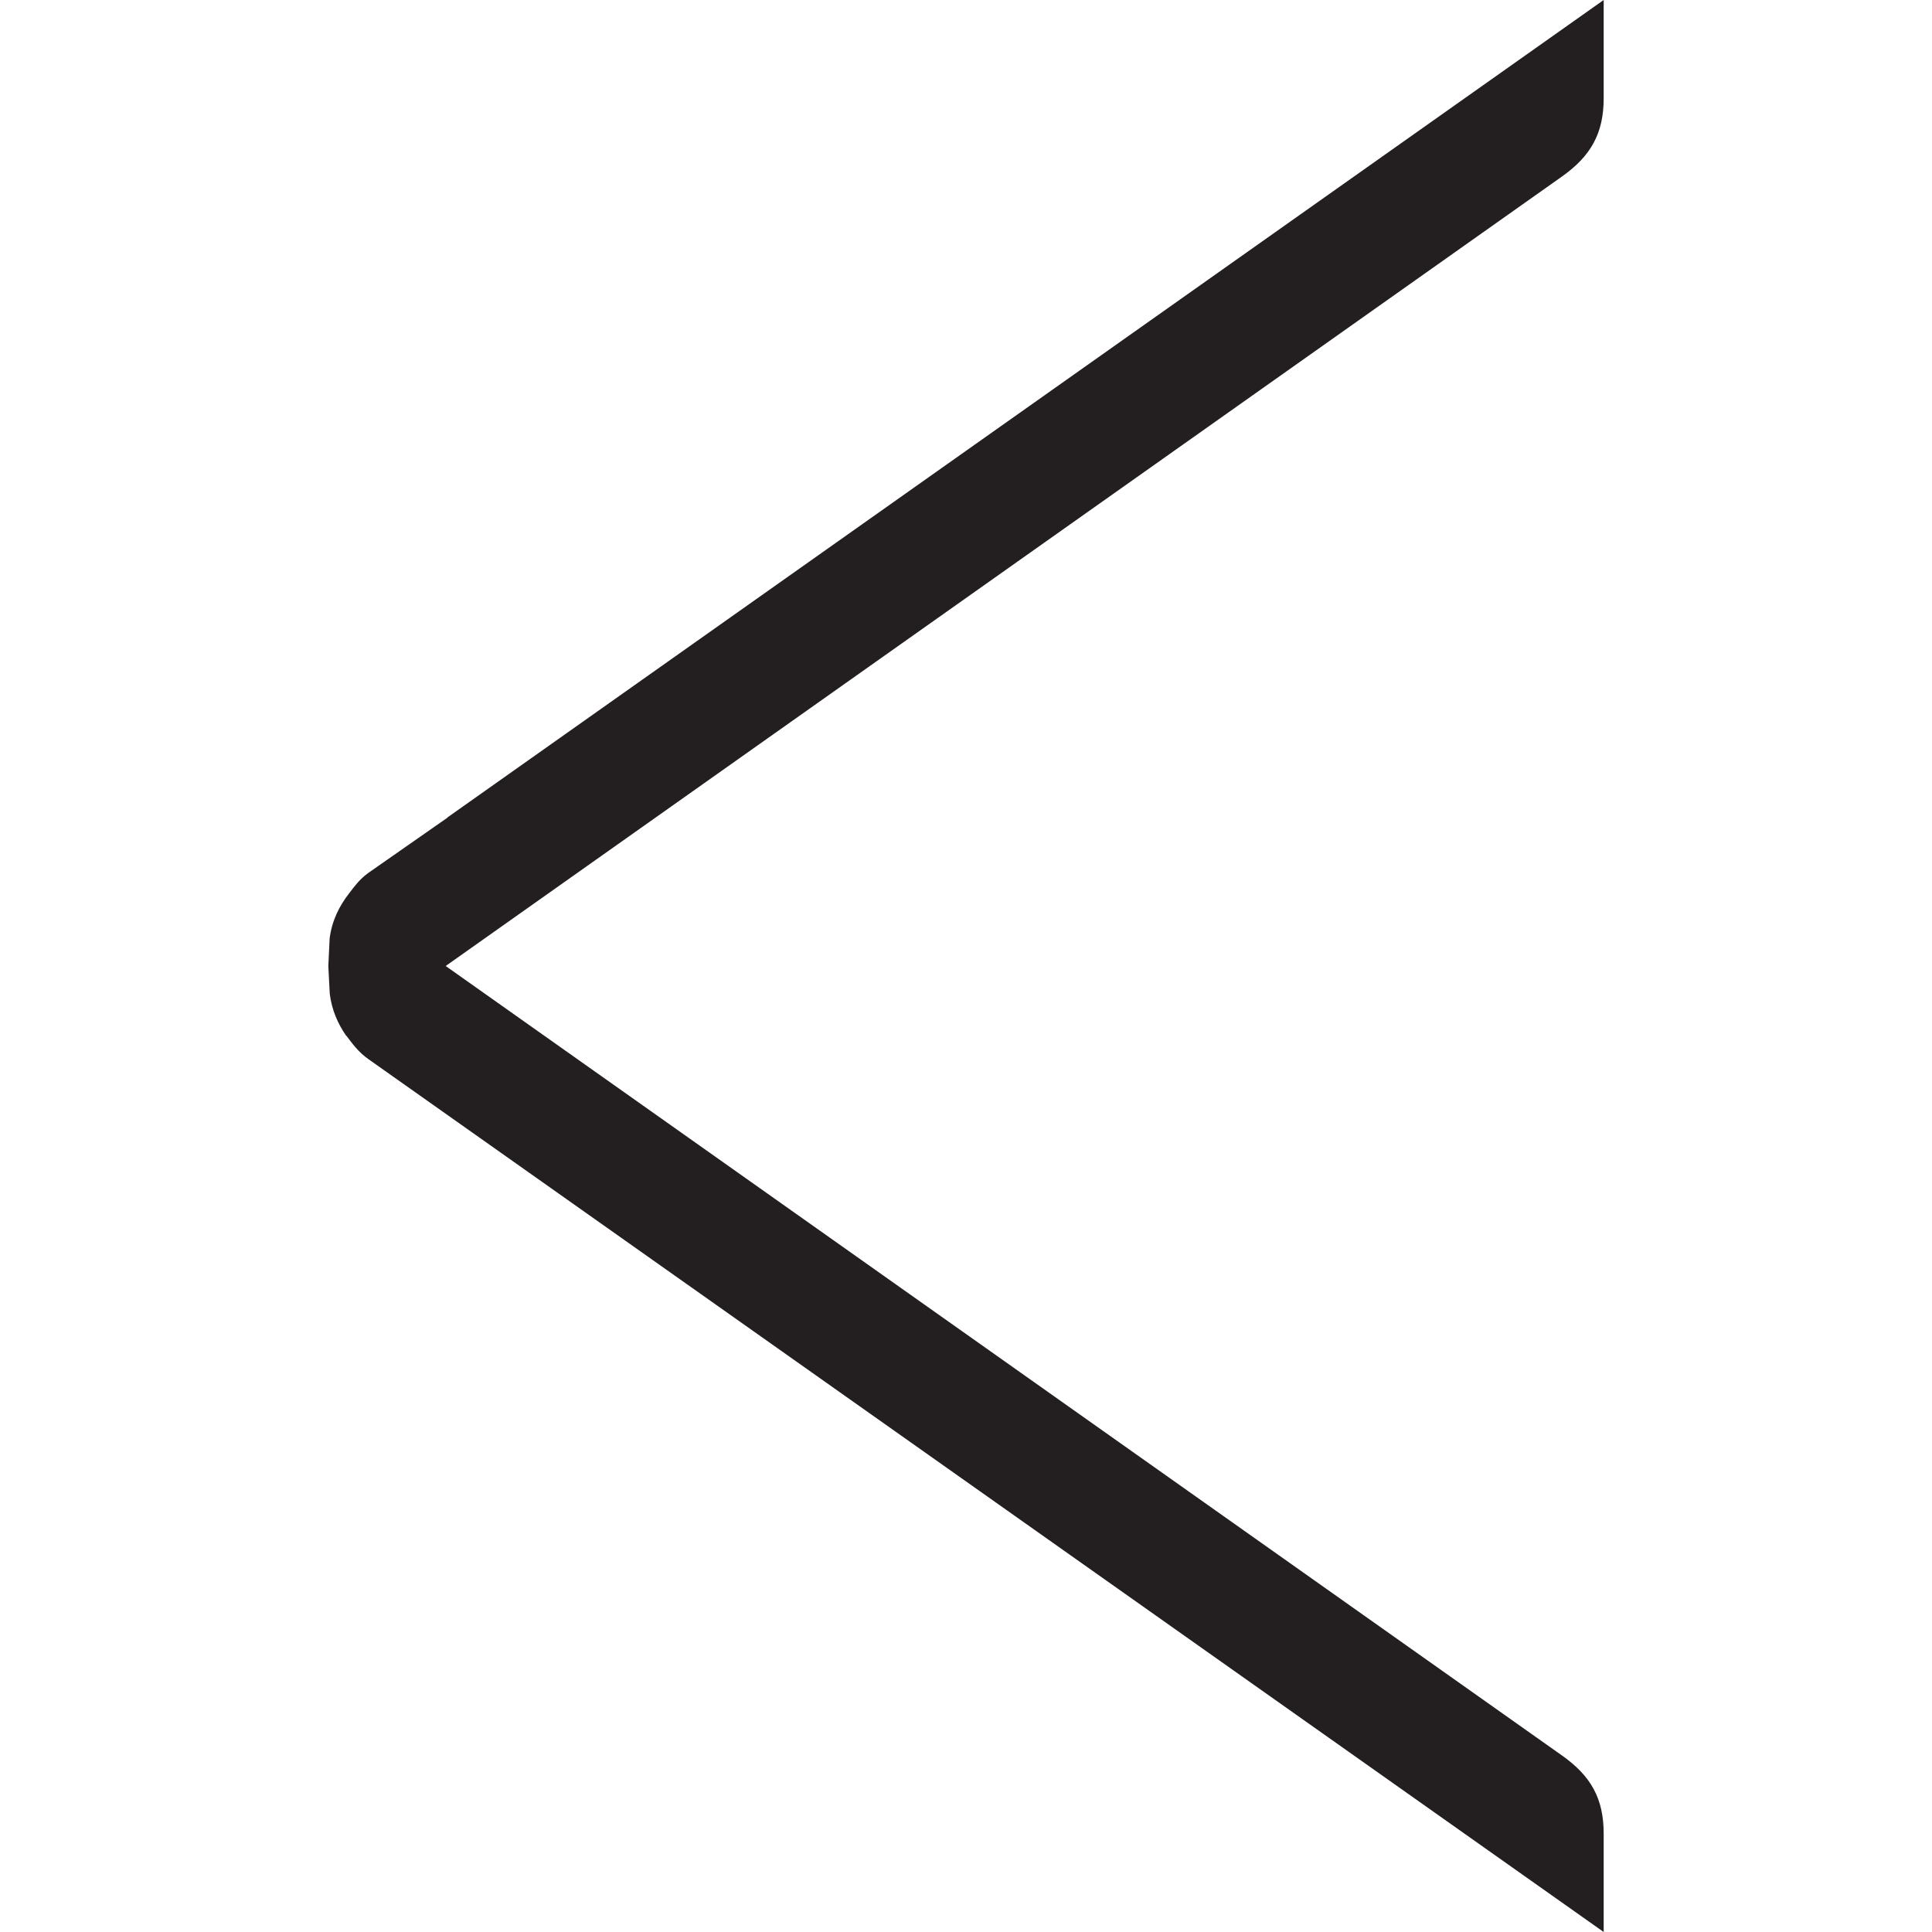
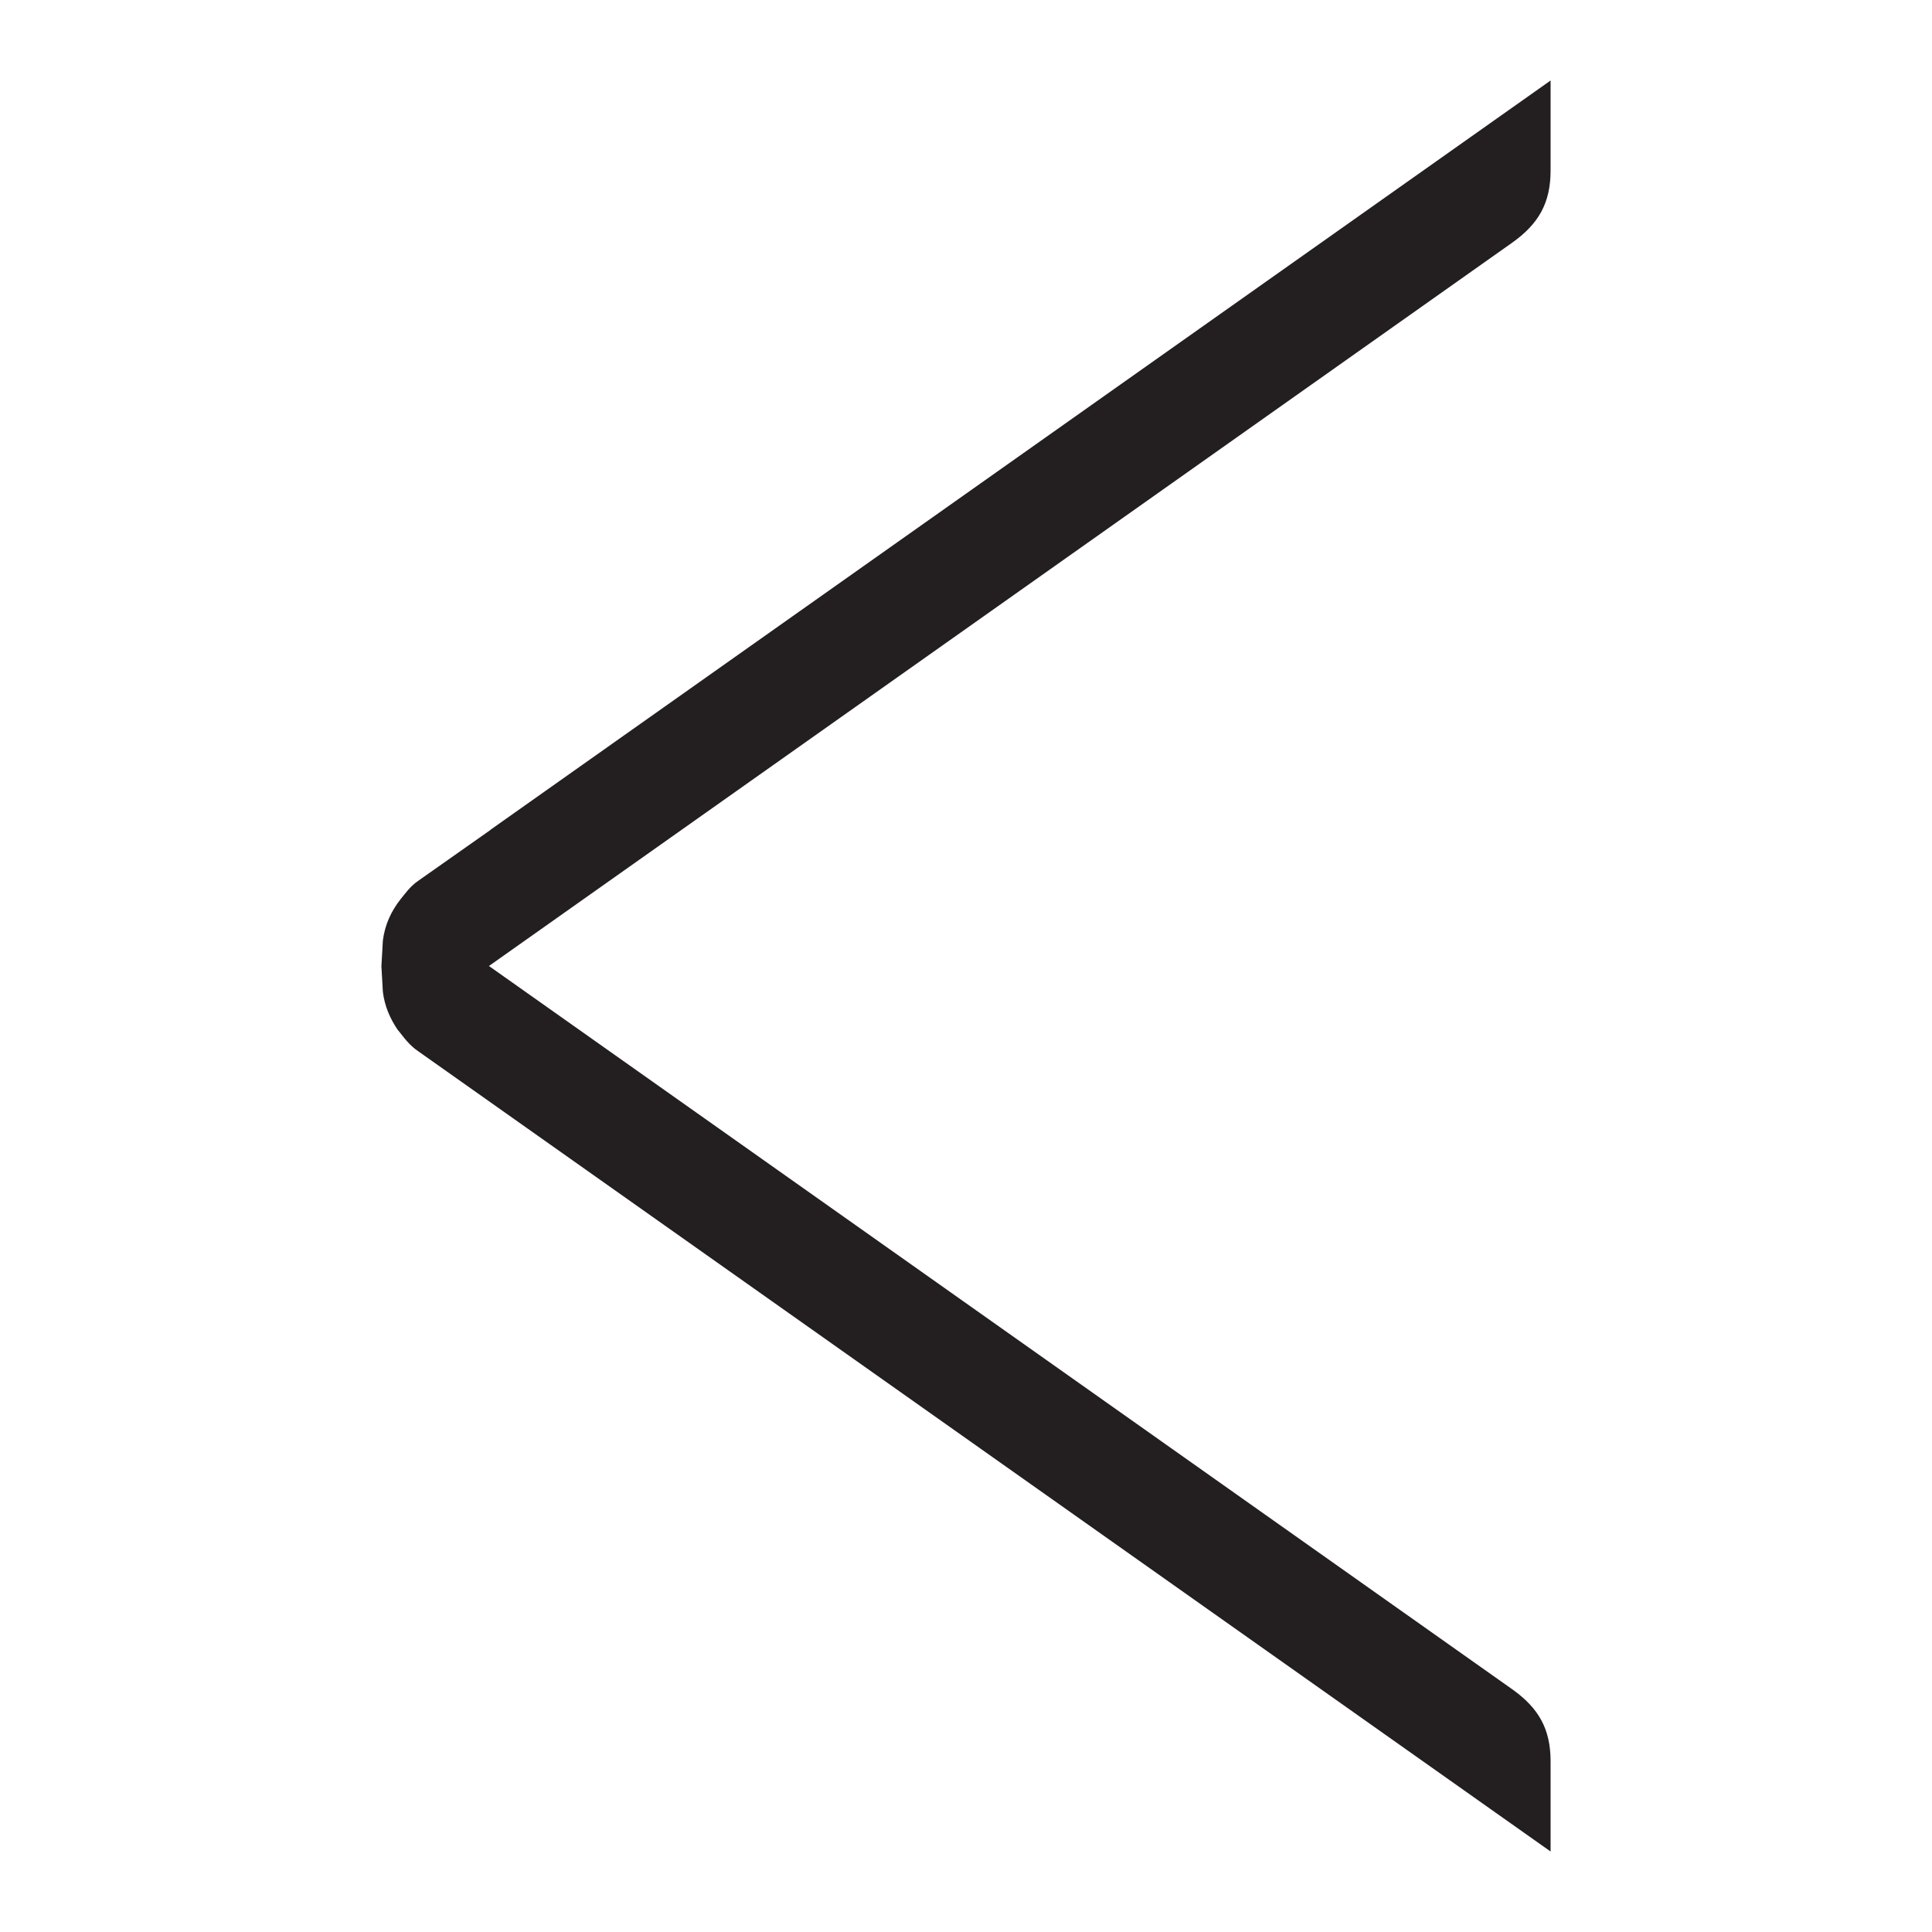
- <svg xmlns="http://www.w3.org/2000/svg" version="1.1" id="Layer_3" x="0px" y="0px" width="16px" height="16px" viewBox="0 0 16 16" style="enable-background:new 0 0 16 16;" xml:space="preserve">
-   <path style="fill:#231F20;" d="M13.281,16v-0.814c0-0.293-0.107-0.48-0.347-0.649L3.691,8l9.243-6.537  c0.239-0.169,0.347-0.357,0.347-0.649V0L3.705,6.77v0.002L3.049,7.23c-0.07,0.051-0.112,0.108-0.156,0.166  C2.808,7.505,2.749,7.625,2.73,7.771L2.719,8.001l0.012,0.23c0.017,0.133,0.065,0.244,0.136,0.347l0.001-0.001  C2.92,8.645,2.968,8.713,3.052,8.772L13.281,16z" />
+ <svg xmlns="http://www.w3.org/2000/svg" version="1.1" id="Layer_3" x="0px" y="0px" width="24px" height="24px" viewBox="0 0 24 24" style="enable-background:new 0 0 24 24;" xml:space="preserve">
+   <path style="fill:#231F20;" d="M19.262,23v-1.119c0-0.404-0.148-0.662-0.476-0.896L6.074,12l12.712-8.986  c0.327-0.233,0.476-0.492,0.476-0.896V1L6.094,10.307v0.002l-0.902,0.635c-0.097,0.068-0.153,0.149-0.215,0.225  c-0.117,0.149-0.196,0.316-0.221,0.516l-0.018,0.317l0.018,0.318c0.022,0.18,0.089,0.332,0.186,0.476l0.001-0.001  c0.073,0.091,0.139,0.188,0.255,0.266L19.262,23z" />
</svg>
